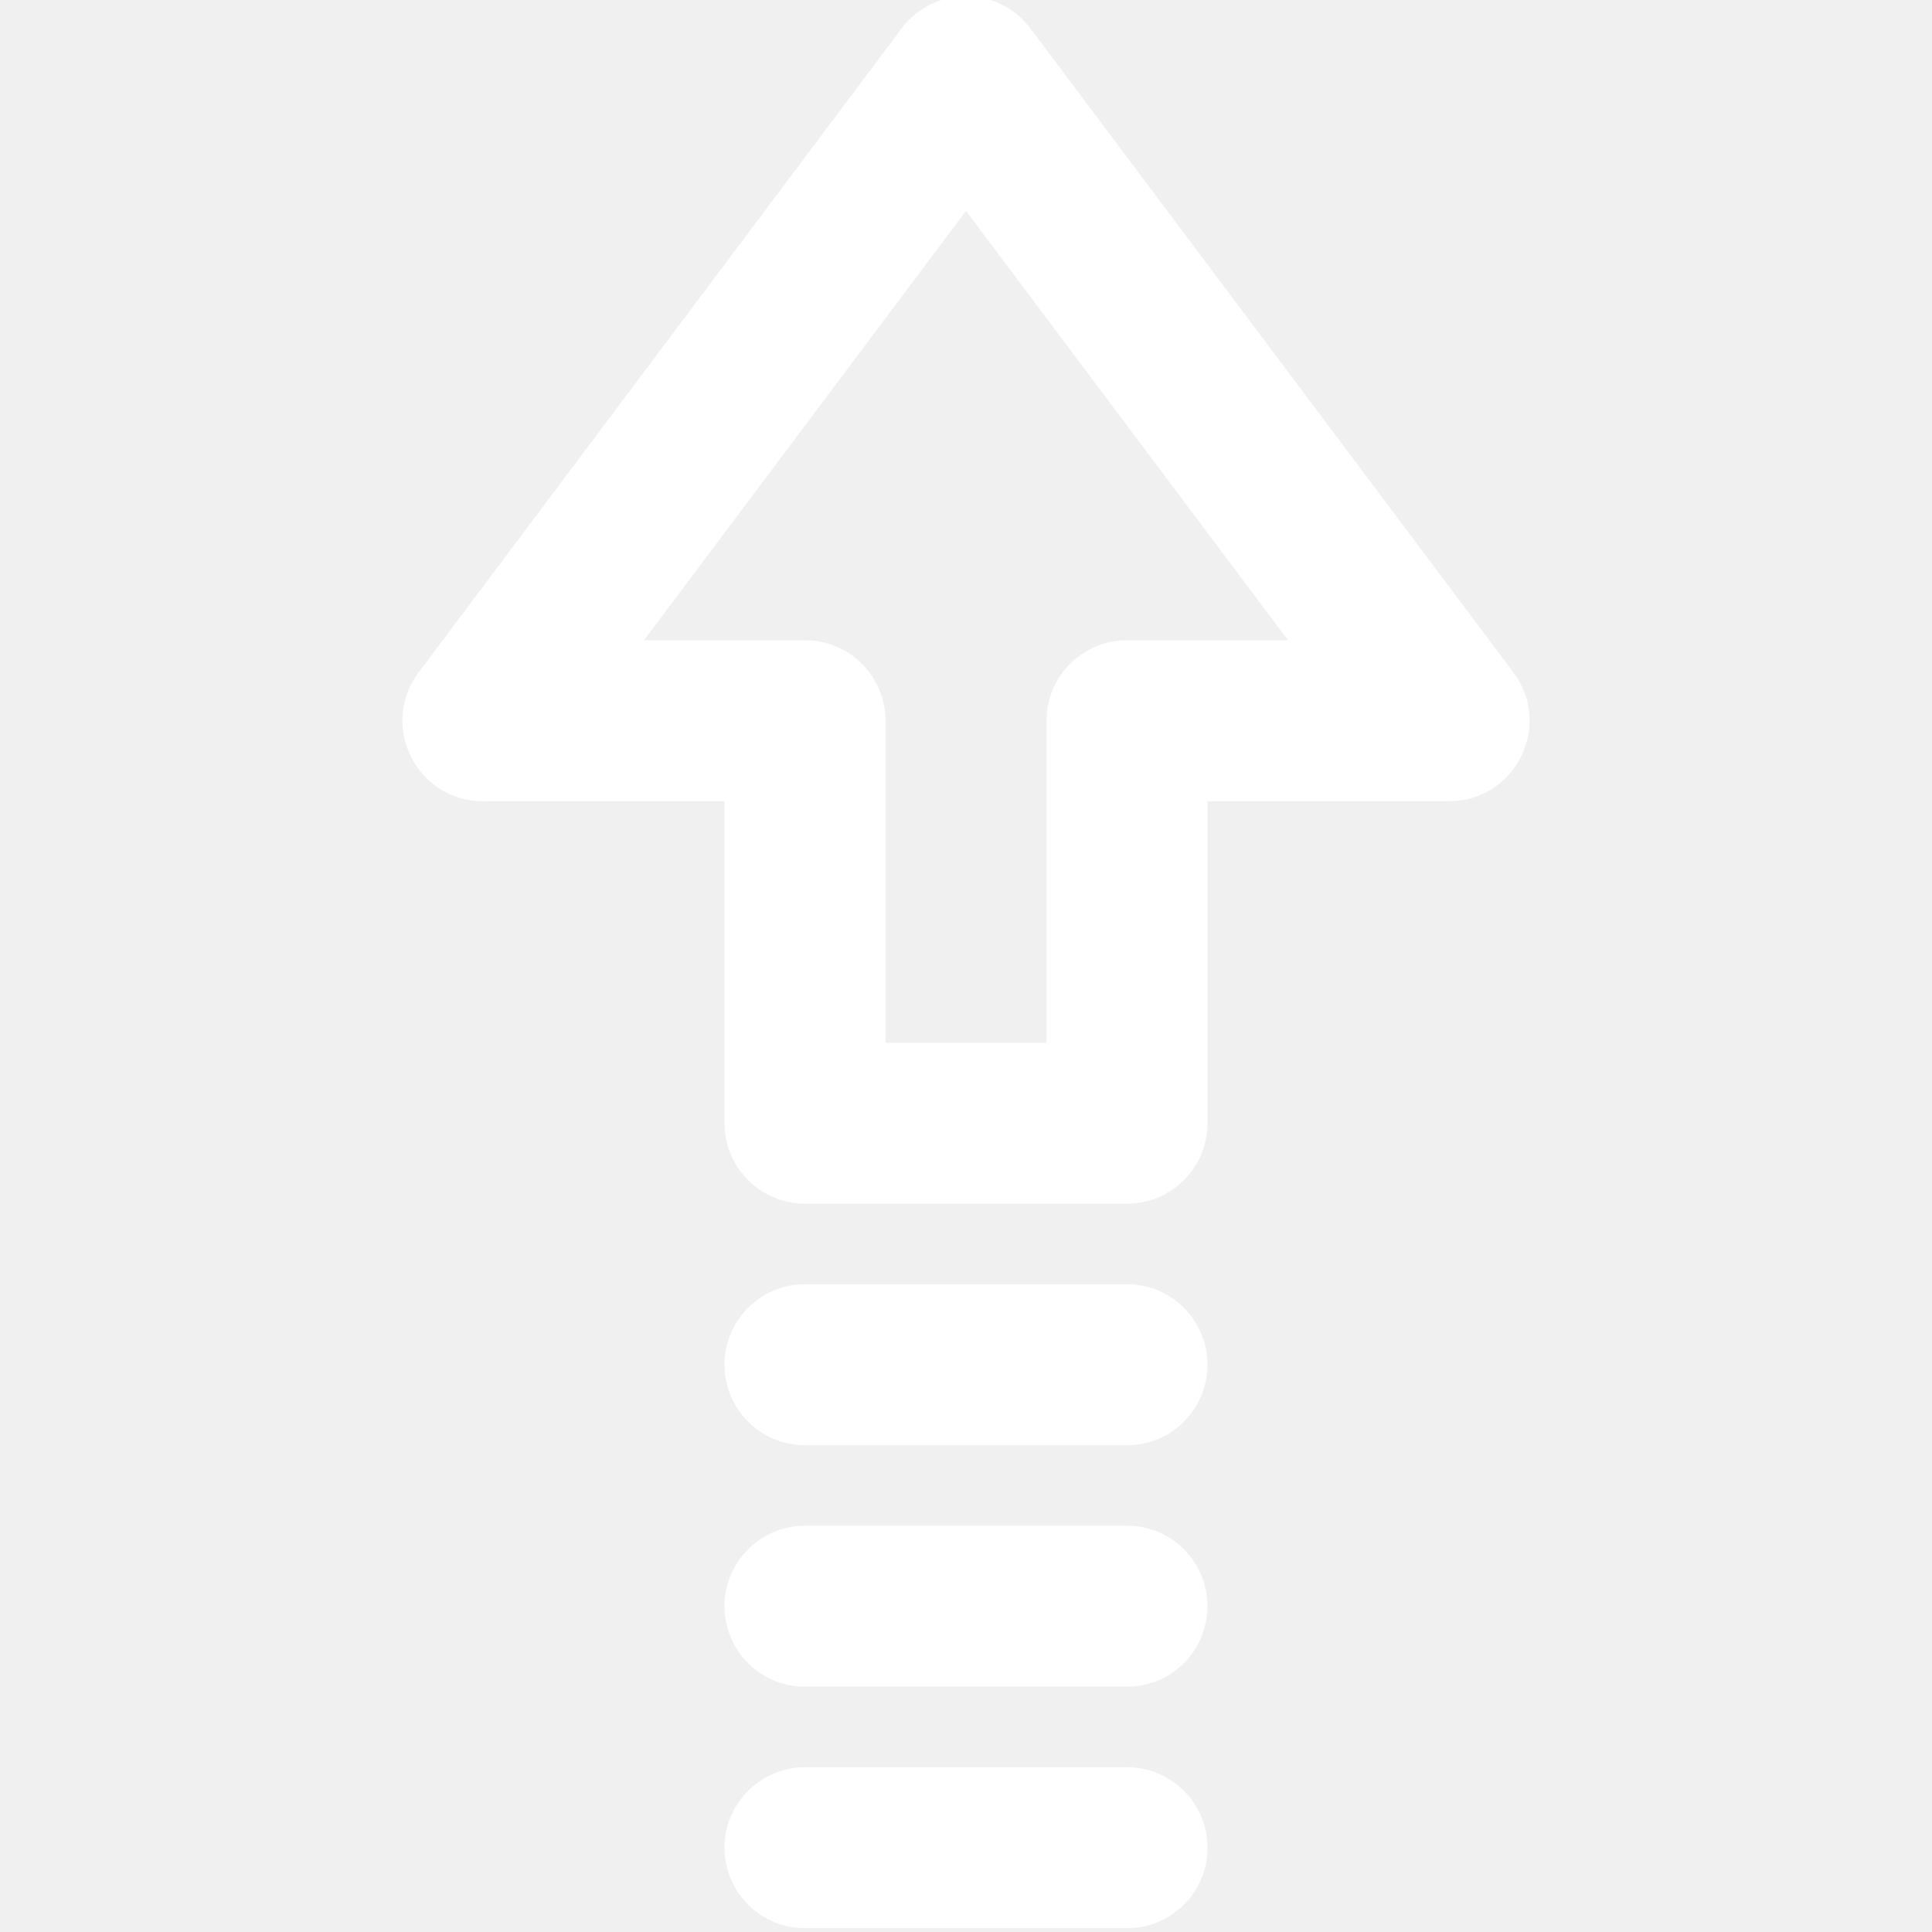
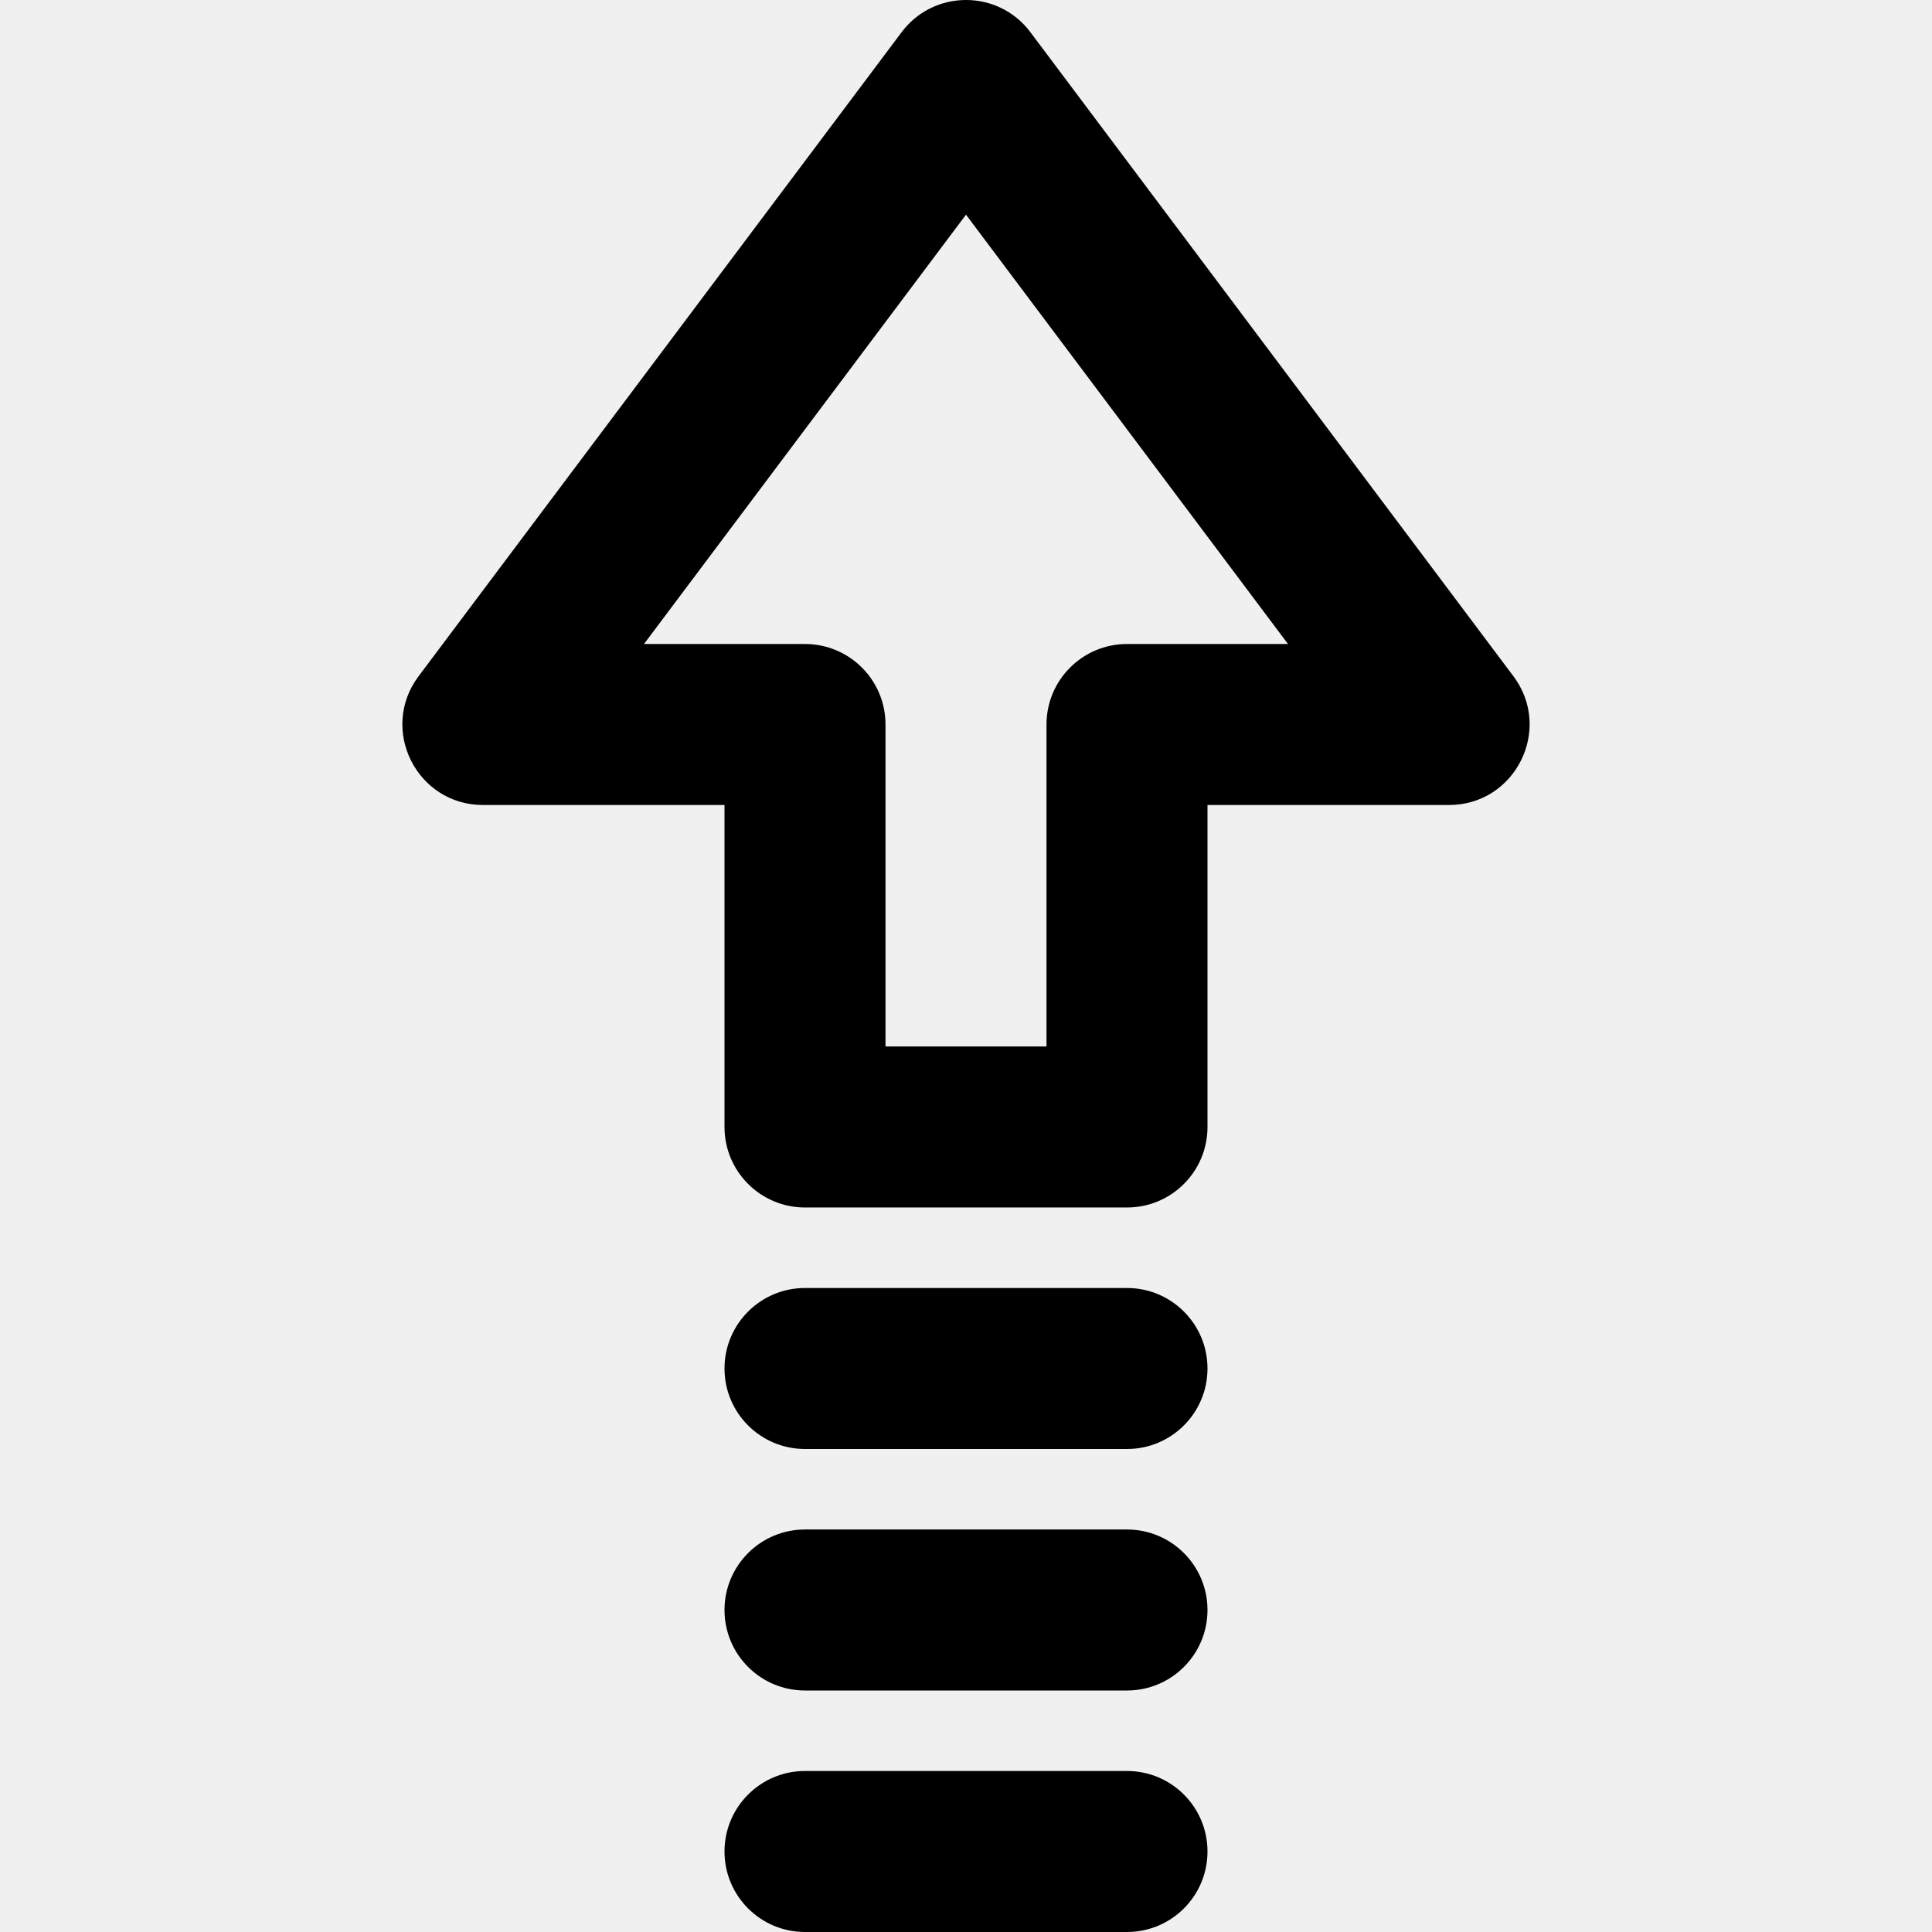
- <svg xmlns="http://www.w3.org/2000/svg" viewBox="0 0 512 512" text-rendering="geometricPrecision" shape-rendering="geometricPrecision" fill="#000000">
-   <g fill="#ffffff" transform="translate(-1, -1)">
+ <svg xmlns="http://www.w3.org/2000/svg" fill="#000000" height="800px" width="800px" version="1.1" id="Layer_1" viewBox="0 0 512 512" xml:space="preserve">
+   <g transform="translate(-1)">
    <g>
      <g>
-         <path d="M402.067,179.2L274.067,8.533C265.534,-2.845,248.467,-2.845,239.934,8.533L111.934,179.2C101.386,193.264,111.421,213.333,129.001,213.333L193.001,213.333L193.001,298.666C193.001,310.448,202.552,319.999,214.334,319.999L299.667,319.999C311.449,319.999,321,310.448,321,298.666L321,213.333L385,213.333C402.58,213.333,412.614,193.264,402.067,179.2zM299.667,170.667C287.885,170.667,278.334,180.218,278.334,192L278.334,277.333L235.667,277.333L235.667,192C235.667,180.218,226.116,170.667,214.334,170.667L171.667,170.667L257,56.889L342.333,170.667L299.667,170.667z" />
-         <path d="M299.667,341.333L214.334,341.333C202.552,341.333,193.001,350.884,193.001,362.666C193.001,374.448,202.551,384,214.333,384L299.666,384C311.448,384,320.999,374.449,320.999,362.667C320.999,350.885,311.449,341.333,299.667,341.333z" />
-         <path d="M299.667,405.333L214.334,405.333C202.552,405.333,193.001,414.884,193.001,426.666C193.001,438.448,202.551,448,214.333,448L299.666,448C311.448,448,320.999,438.449,320.999,426.667C320.999,414.885,311.449,405.333,299.667,405.333z" />
-         <path d="M299.667,469.333L214.334,469.333C202.552,469.333,193.001,478.884,193.001,490.666C193.001,502.448,202.551,512,214.333,512L299.666,512C311.448,512,320.999,502.449,320.999,490.667C320.999,478.885,311.449,469.333,299.667,469.333z" />
+         <path d="M402.067,179.2l-128-170.667c-8.533-11.378-25.6-11.378-34.133,0l-128,170.667     c-10.548,14.064-0.513,34.133,17.067,34.133h64v85.333c0,11.782,9.551,21.333,21.333,21.333h85.333     c11.782,0,21.333-9.551,21.333-21.333v-85.333h64C402.58,213.333,412.614,193.264,402.067,179.2z M299.667,170.667     c-11.782,0-21.333,9.551-21.333,21.333v85.333h-42.667V192c0-11.782-9.551-21.333-21.333-21.333h-42.667L257,56.889     l85.333,113.778H299.667z" />
+         <path d="M299.667,341.333h-85.333c-11.782,0-21.333,9.551-21.333,21.333S202.551,384,214.333,384h85.333     c11.782,0,21.333-9.551,21.333-21.333S311.449,341.333,299.667,341.333z" />
+         <path d="M299.667,405.333h-85.333c-11.782,0-21.333,9.551-21.333,21.333S202.551,448,214.333,448h85.333     c11.782,0,21.333-9.551,21.333-21.333S311.449,405.333,299.667,405.333z" />
+         <path d="M299.667,469.333h-85.333c-11.782,0-21.333,9.551-21.333,21.333S202.551,512,214.333,512h85.333     c11.782,0,21.333-9.551,21.333-21.333S311.449,469.333,299.667,469.333z" />
      </g>
    </g>
  </g>
</svg>
